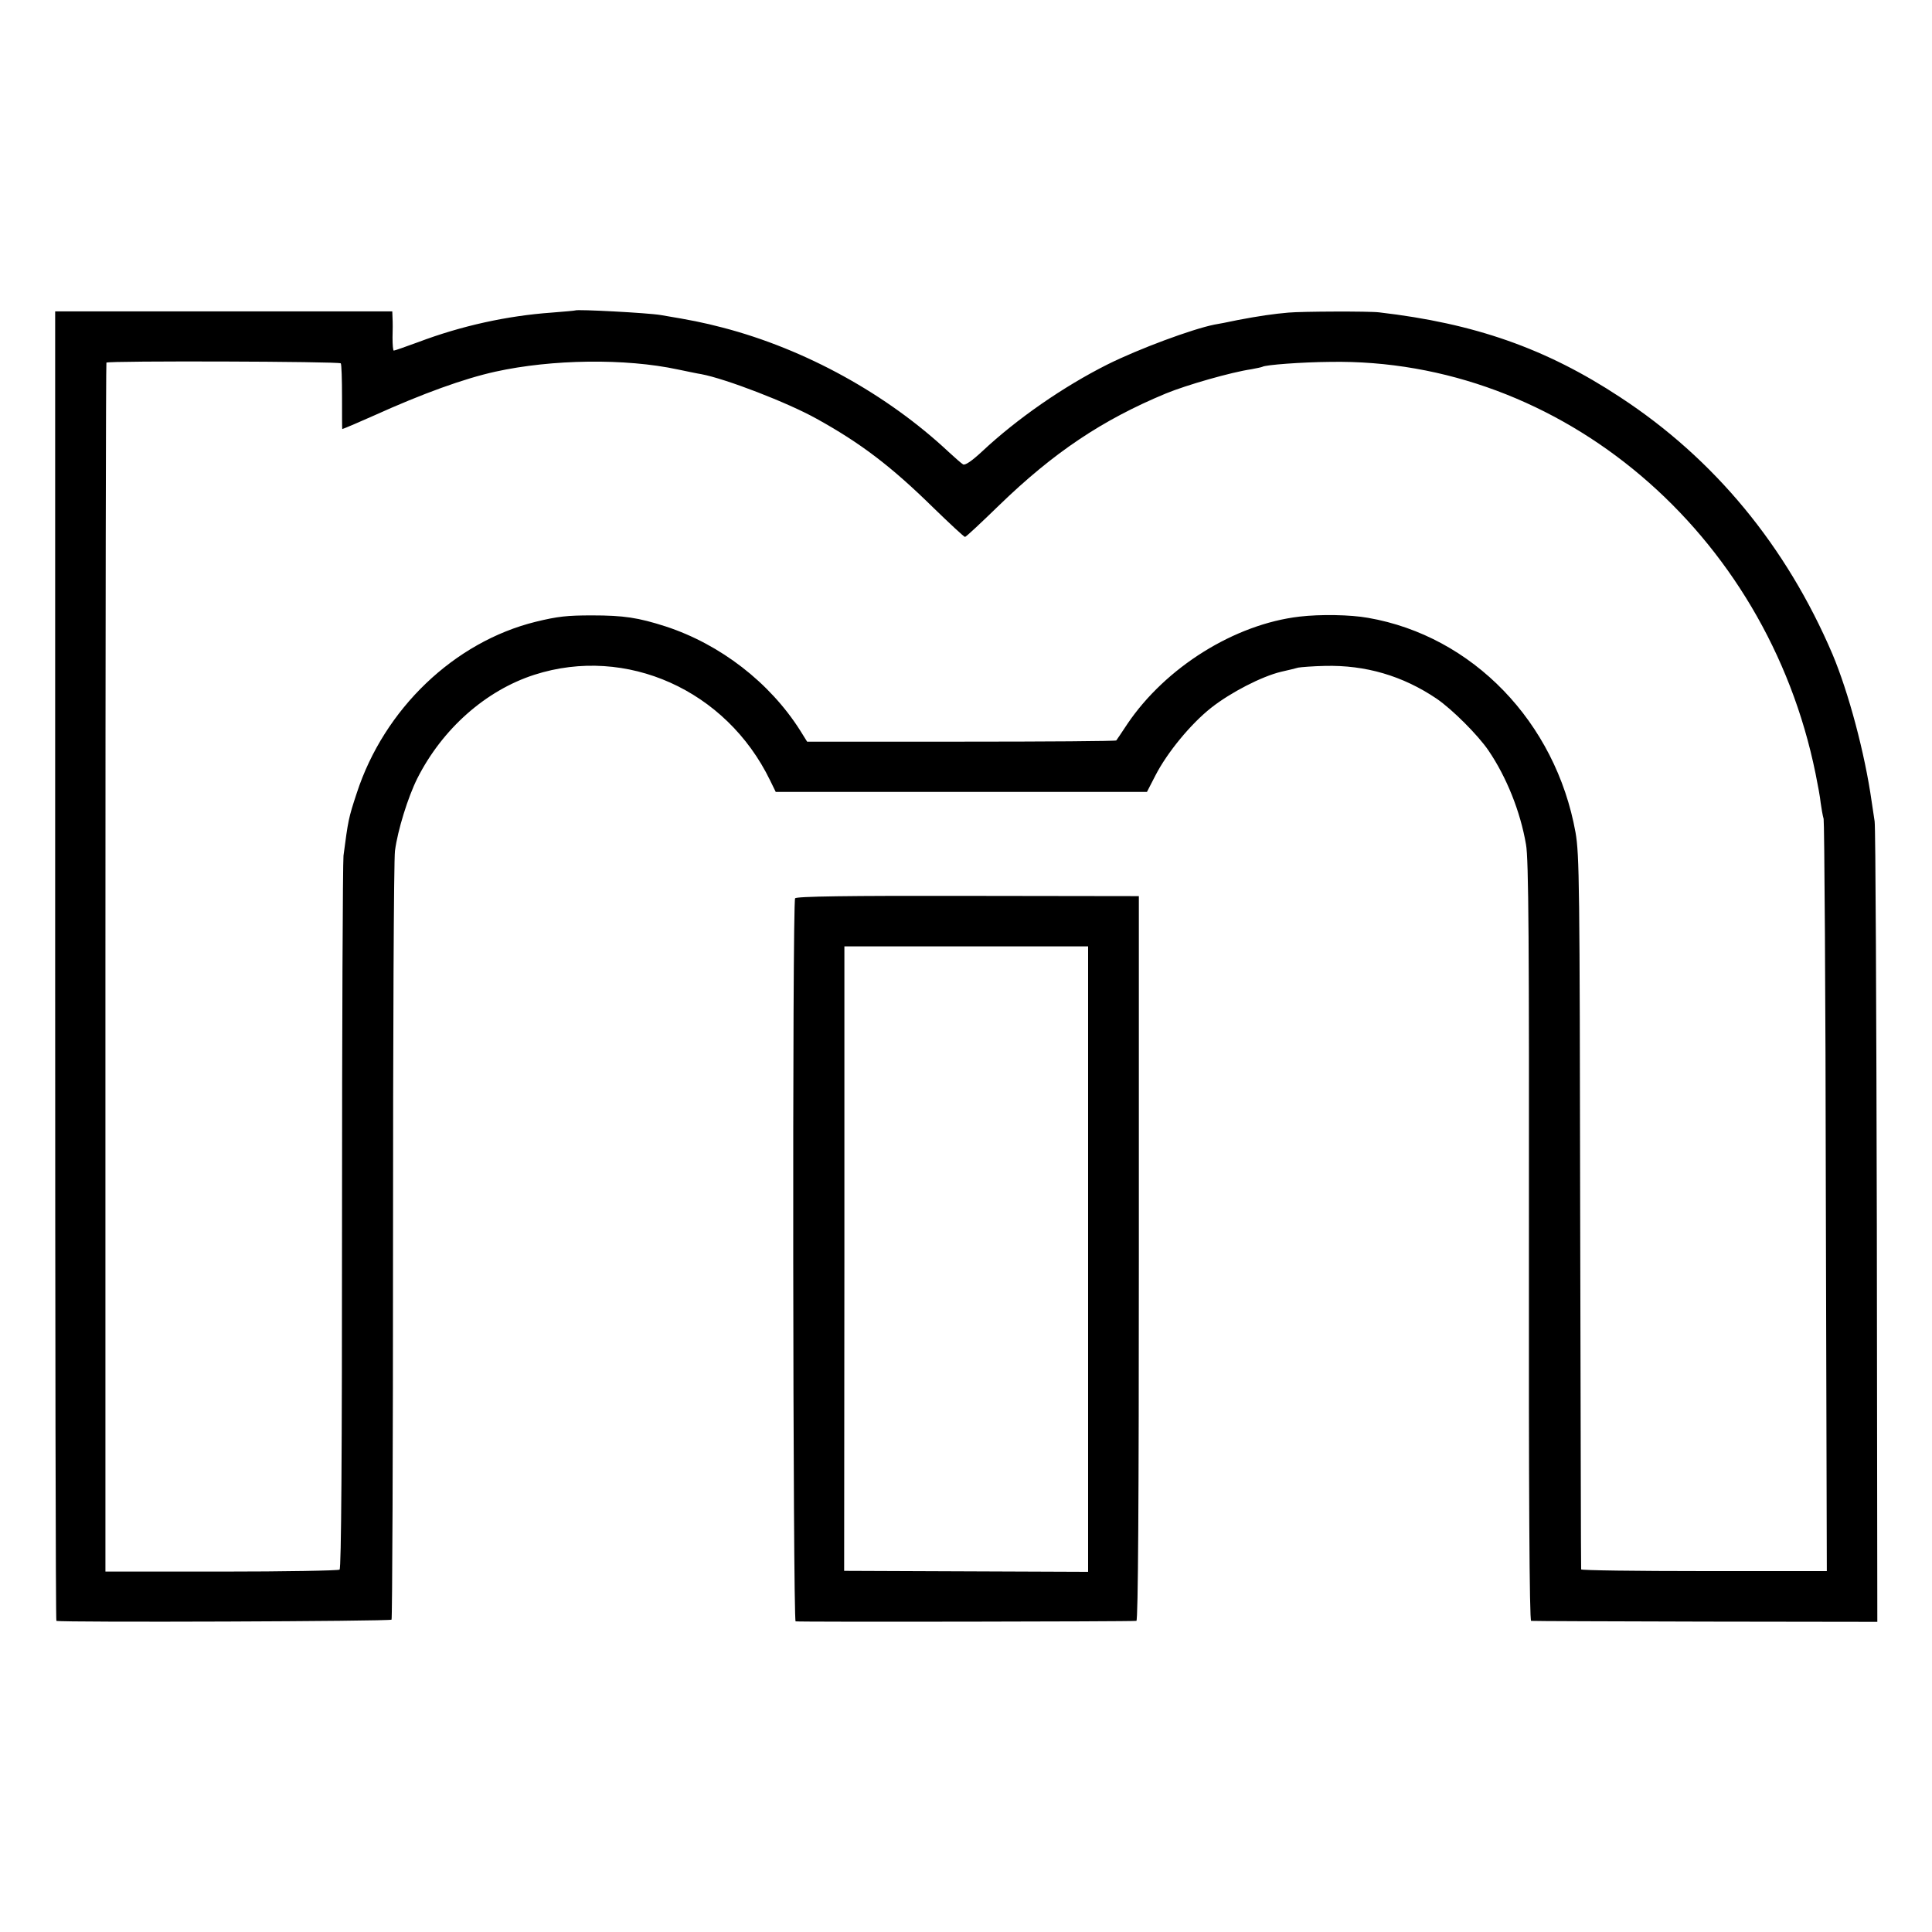
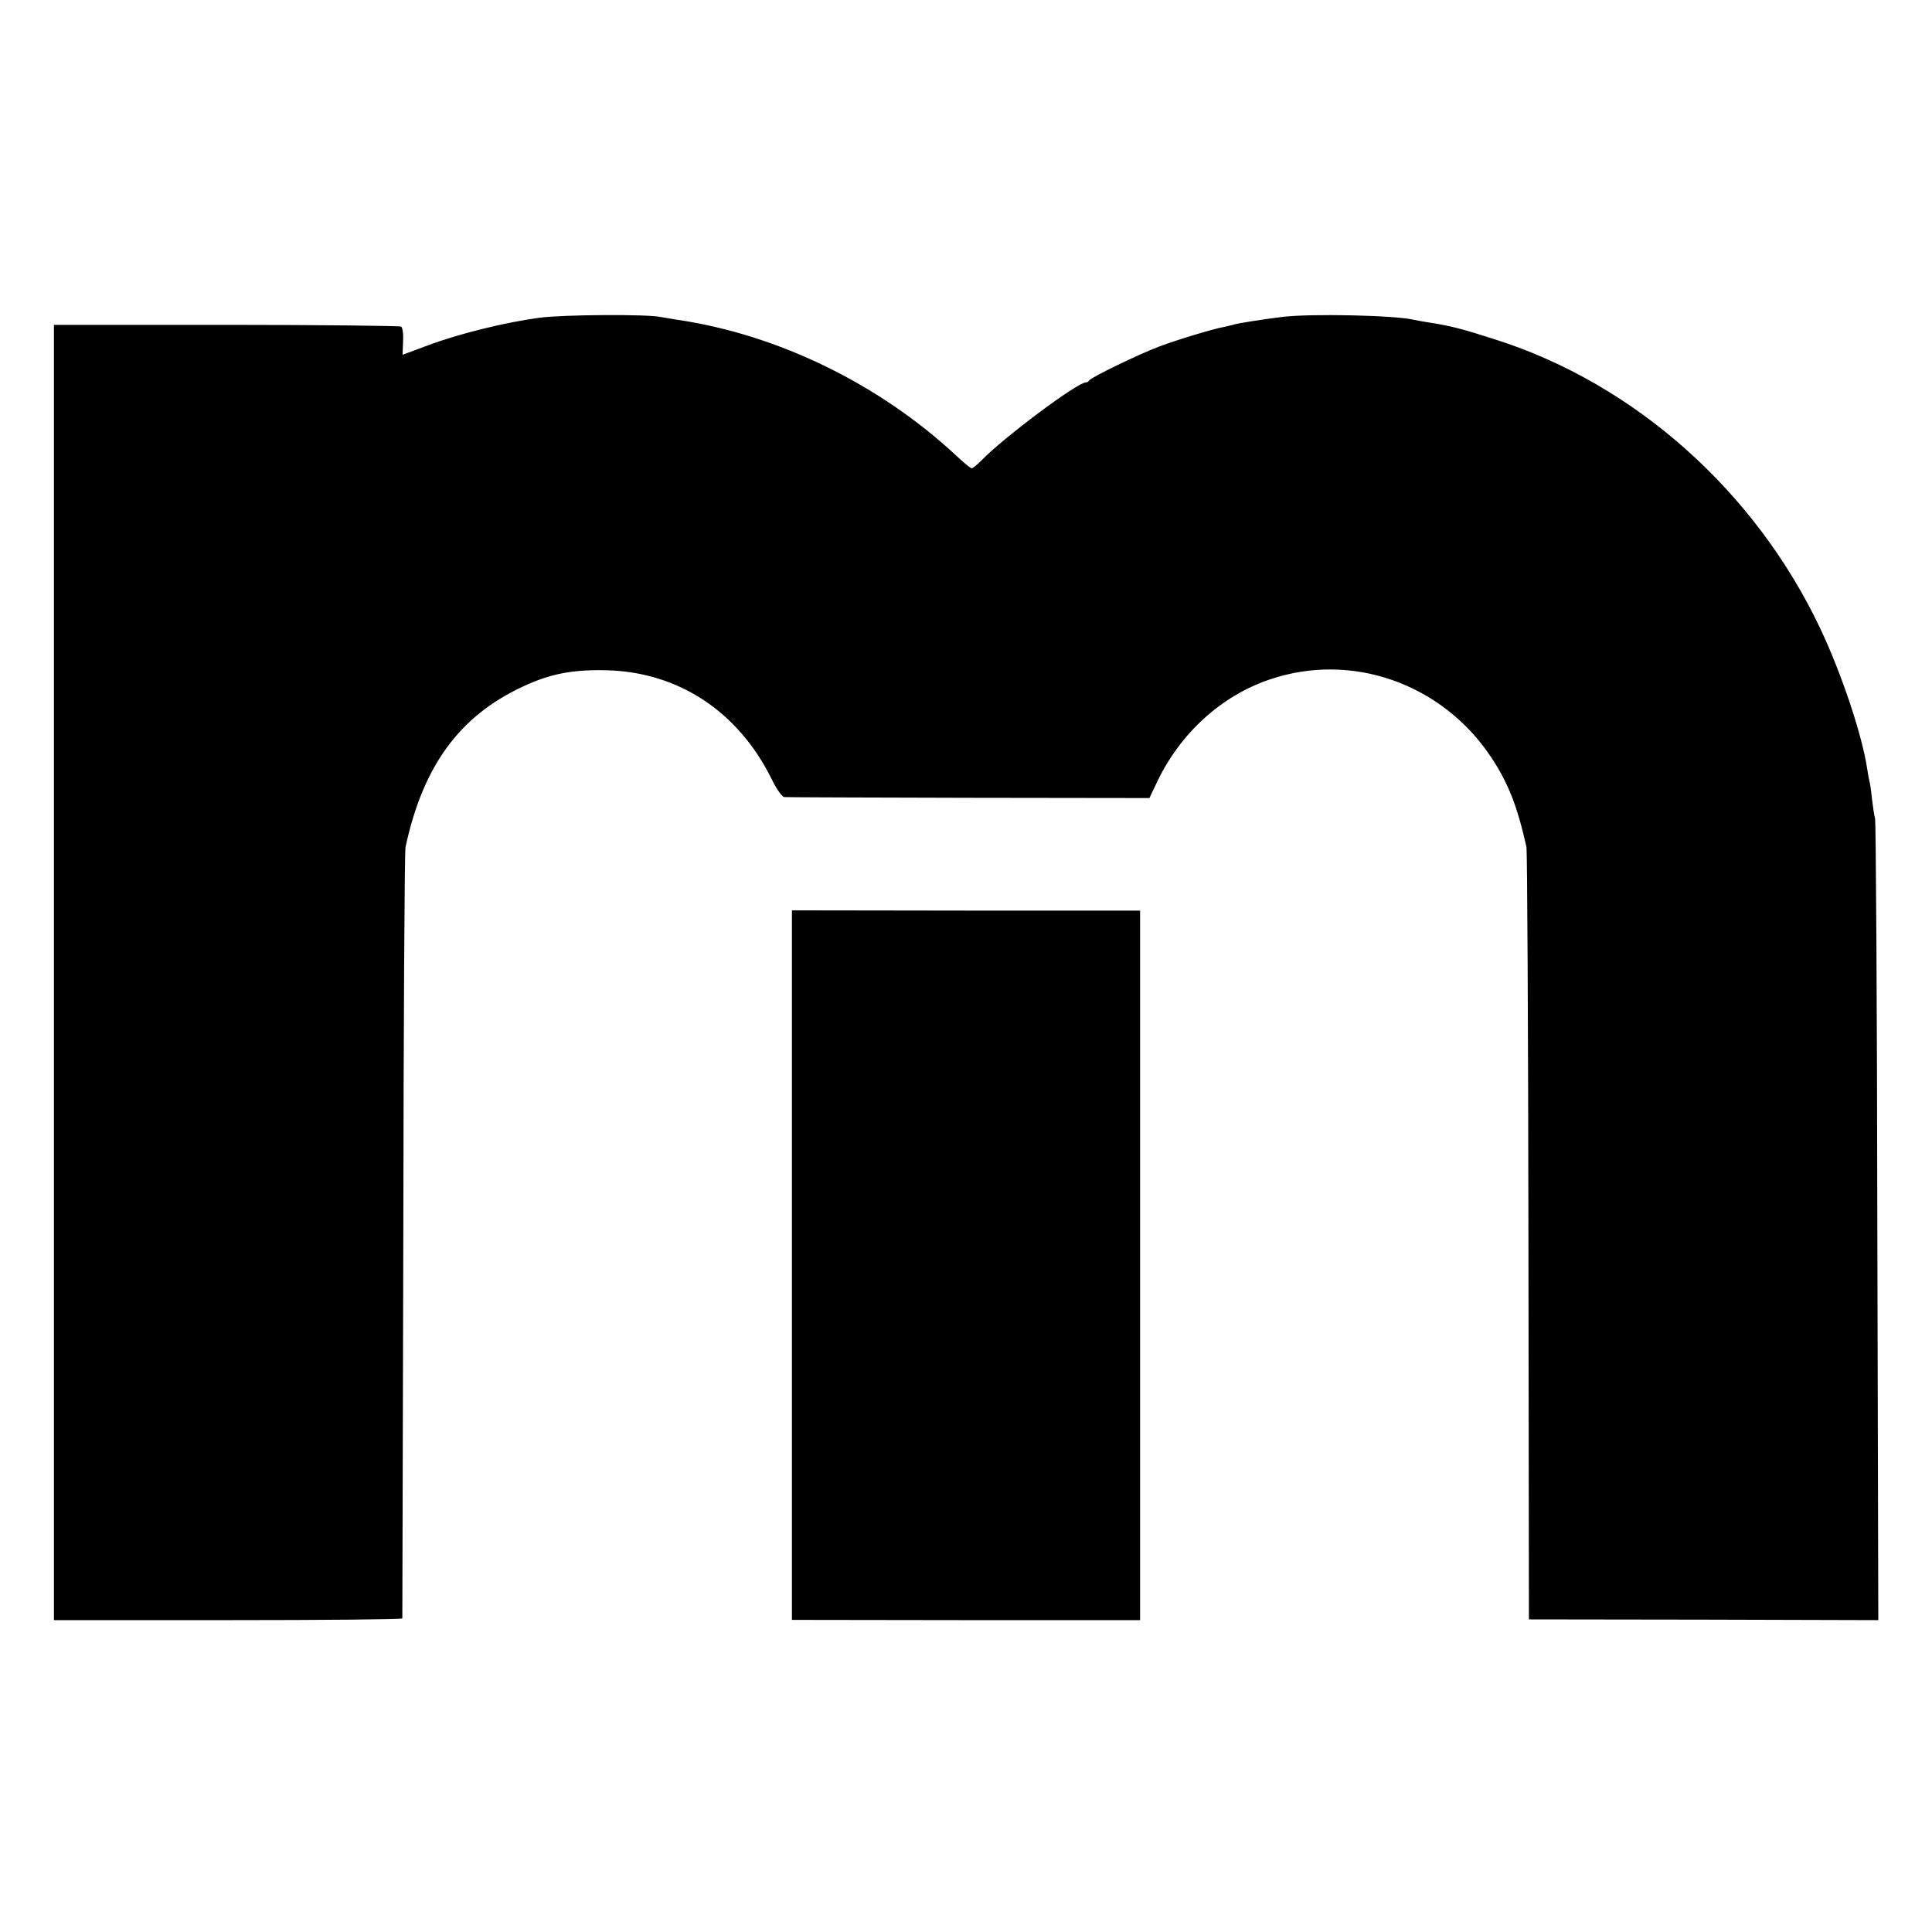
<svg xmlns="http://www.w3.org/2000/svg" version="1.0" width="788pt" height="788pt" viewBox="0 0 788 788" preserveAspectRatio="xMidYMid meet">
  <g transform="translate(0,788) scale(0.1,-0.1)" fill="#000000" stroke="none">
-     <path d="M2347 6614 c-1 -1 -45 -5 -97 -9 -182 -13 -368 -54 -543 -120 -52 -19 -97 -35 -101 -35 -3 0 -5 24 -5 53 1 28 1 64 0 80 l-1 27 -688 0 -687 0 0 -2670 c0 -1468 2 -2671 5 -2671 27 -7 1363 -2 1367 5 3 4 6 697 6 1540 0 842 3 1560 8 1596 11 84 53 219 91 295 102 202 279 359 478 423 374 120 782 -62 961 -431 l23 -47 757 0 757 0 34 66 c48 94 145 212 229 278 79 62 205 127 284 146 28 6 59 14 70 17 11 2 60 6 109 7 165 4 317 -40 456 -134 64 -44 168 -148 211 -211 74 -109 130 -249 153 -383 11 -58 13 -405 12 -1620 -1 -1024 2 -1546 9 -1547 6 -1 325 -2 711 -3 l701 -1 -2 1610 c-2 886 -5 1630 -9 1655 -4 25 -9 61 -12 80 -28 198 -94 445 -160 602 -188 440 -481 796 -866 1048 -302 199 -594 301 -983 346 -38 5 -316 4 -370 -1 -59 -5 -121 -14 -205 -30 -41 -9 -85 -17 -97 -19 -90 -18 -309 -99 -437 -163 -179 -90 -368 -221 -510 -354 -43 -40 -70 -58 -78 -53 -7 4 -33 27 -58 50 -252 236 -585 420 -923 508 -81 21 -126 30 -252 51 -52 9 -341 24 -348 19z m-957 -216 c3 -4 5 -66 5 -138 0 -71 0 -130 1 -130 3 0 87 36 129 55 199 90 368 151 495 179 231 51 531 55 745 9 39 -8 81 -17 95 -19 101 -19 352 -116 469 -181 181 -100 306 -195 478 -364 67 -65 125 -119 129 -119 4 0 66 58 139 129 222 215 420 348 680 456 85 35 267 87 349 99 21 4 41 8 45 10 13 8 160 19 276 20 942 16 1780 -695 1980 -1679 9 -44 19 -98 21 -120 3 -22 8 -51 12 -65 3 -14 8 -710 9 -1546 l4 -1522 -501 0 c-275 0 -501 3 -501 7 -1 3 -2 659 -4 1456 -2 1340 -3 1458 -19 1550 -81 450 -420 801 -846 875 -72 13 -195 15 -280 5 -265 -31 -546 -207 -702 -438 -22 -34 -43 -64 -45 -67 -3 -3 -287 -5 -633 -5 l-628 0 -28 45 c-124 196 -326 352 -549 425 -112 36 -171 45 -301 45 -100 0 -139 -4 -229 -26 -332 -82 -618 -355 -730 -699 -34 -103 -35 -111 -54 -255 -3 -30 -6 -696 -6 -1480 0 -969 -3 -1427 -10 -1432 -5 -4 -223 -8 -482 -8 l-473 0 0 2463 c0 1355 2 2466 4 2468 8 8 951 5 956 -3z" />
-     <path d="M3243 4216 c-12 -18 -9 -2945 2 -2949 9 -3 1366 -1 1390 2 7 1 10 498 10 1479 l0 1477 -698 1 c-488 1 -700 -2 -704 -10z m1195 -1471 l0 -1276 -497 2 -498 2 1 1274 0 1273 497 0 497 0 0 -1275z" />
+     <path d="M2200 6584 c-140 -19 -324 -64 -453 -112 l-105 -39 2 54 c2 31 -2 57 -8 61 -6 3 -327 7 -713 7 l-703 0 0 -2642 0 -2641 710 0 c391 0 710 3 711 7 0 3 2 706 4 1561 1 855 5 1569 9 1585 71 331 220 534 477 654 115 54 207 71 349 67 290 -9 532 -170 667 -443 21 -43 43 -73 52 -74 9 -1 347 -2 753 -3 l736 -1 33 69 c94 196 261 348 456 414 335 115 705 -15 906 -318 69 -105 106 -199 143 -365 3 -16 7 -732 8 -1590 l2 -1560 712 -1 713 -2 -4 1622 c-1 891 -6 1632 -9 1646 -4 14 -9 51 -13 83 -3 32 -8 64 -10 70 -2 7 -6 29 -9 49 -20 137 -104 389 -191 573 -265 561 -757 999 -1325 1180 -140 45 -183 56 -280 71 -19 3 -42 7 -50 9 -71 19 -427 27 -543 12 -80 -10 -183 -26 -199 -32 -7 -2 -24 -6 -38 -9 -41 -7 -192 -53 -261 -79 -83 -31 -283 -128 -287 -139 -2 -4 -8 -8 -14 -8 -34 0 -334 -224 -424 -317 -18 -18 -36 -33 -41 -33 -4 0 -31 22 -59 48 -315 295 -732 498 -1143 558 -25 4 -55 9 -66 11 -53 12 -398 10 -495 -3z" />
+     <path d="M3230 2720 l0 -1447 710 -1 710 0 0 1447 0 1447 -710 0 -710 1 0 -1447z" />
  </g>
</svg>
